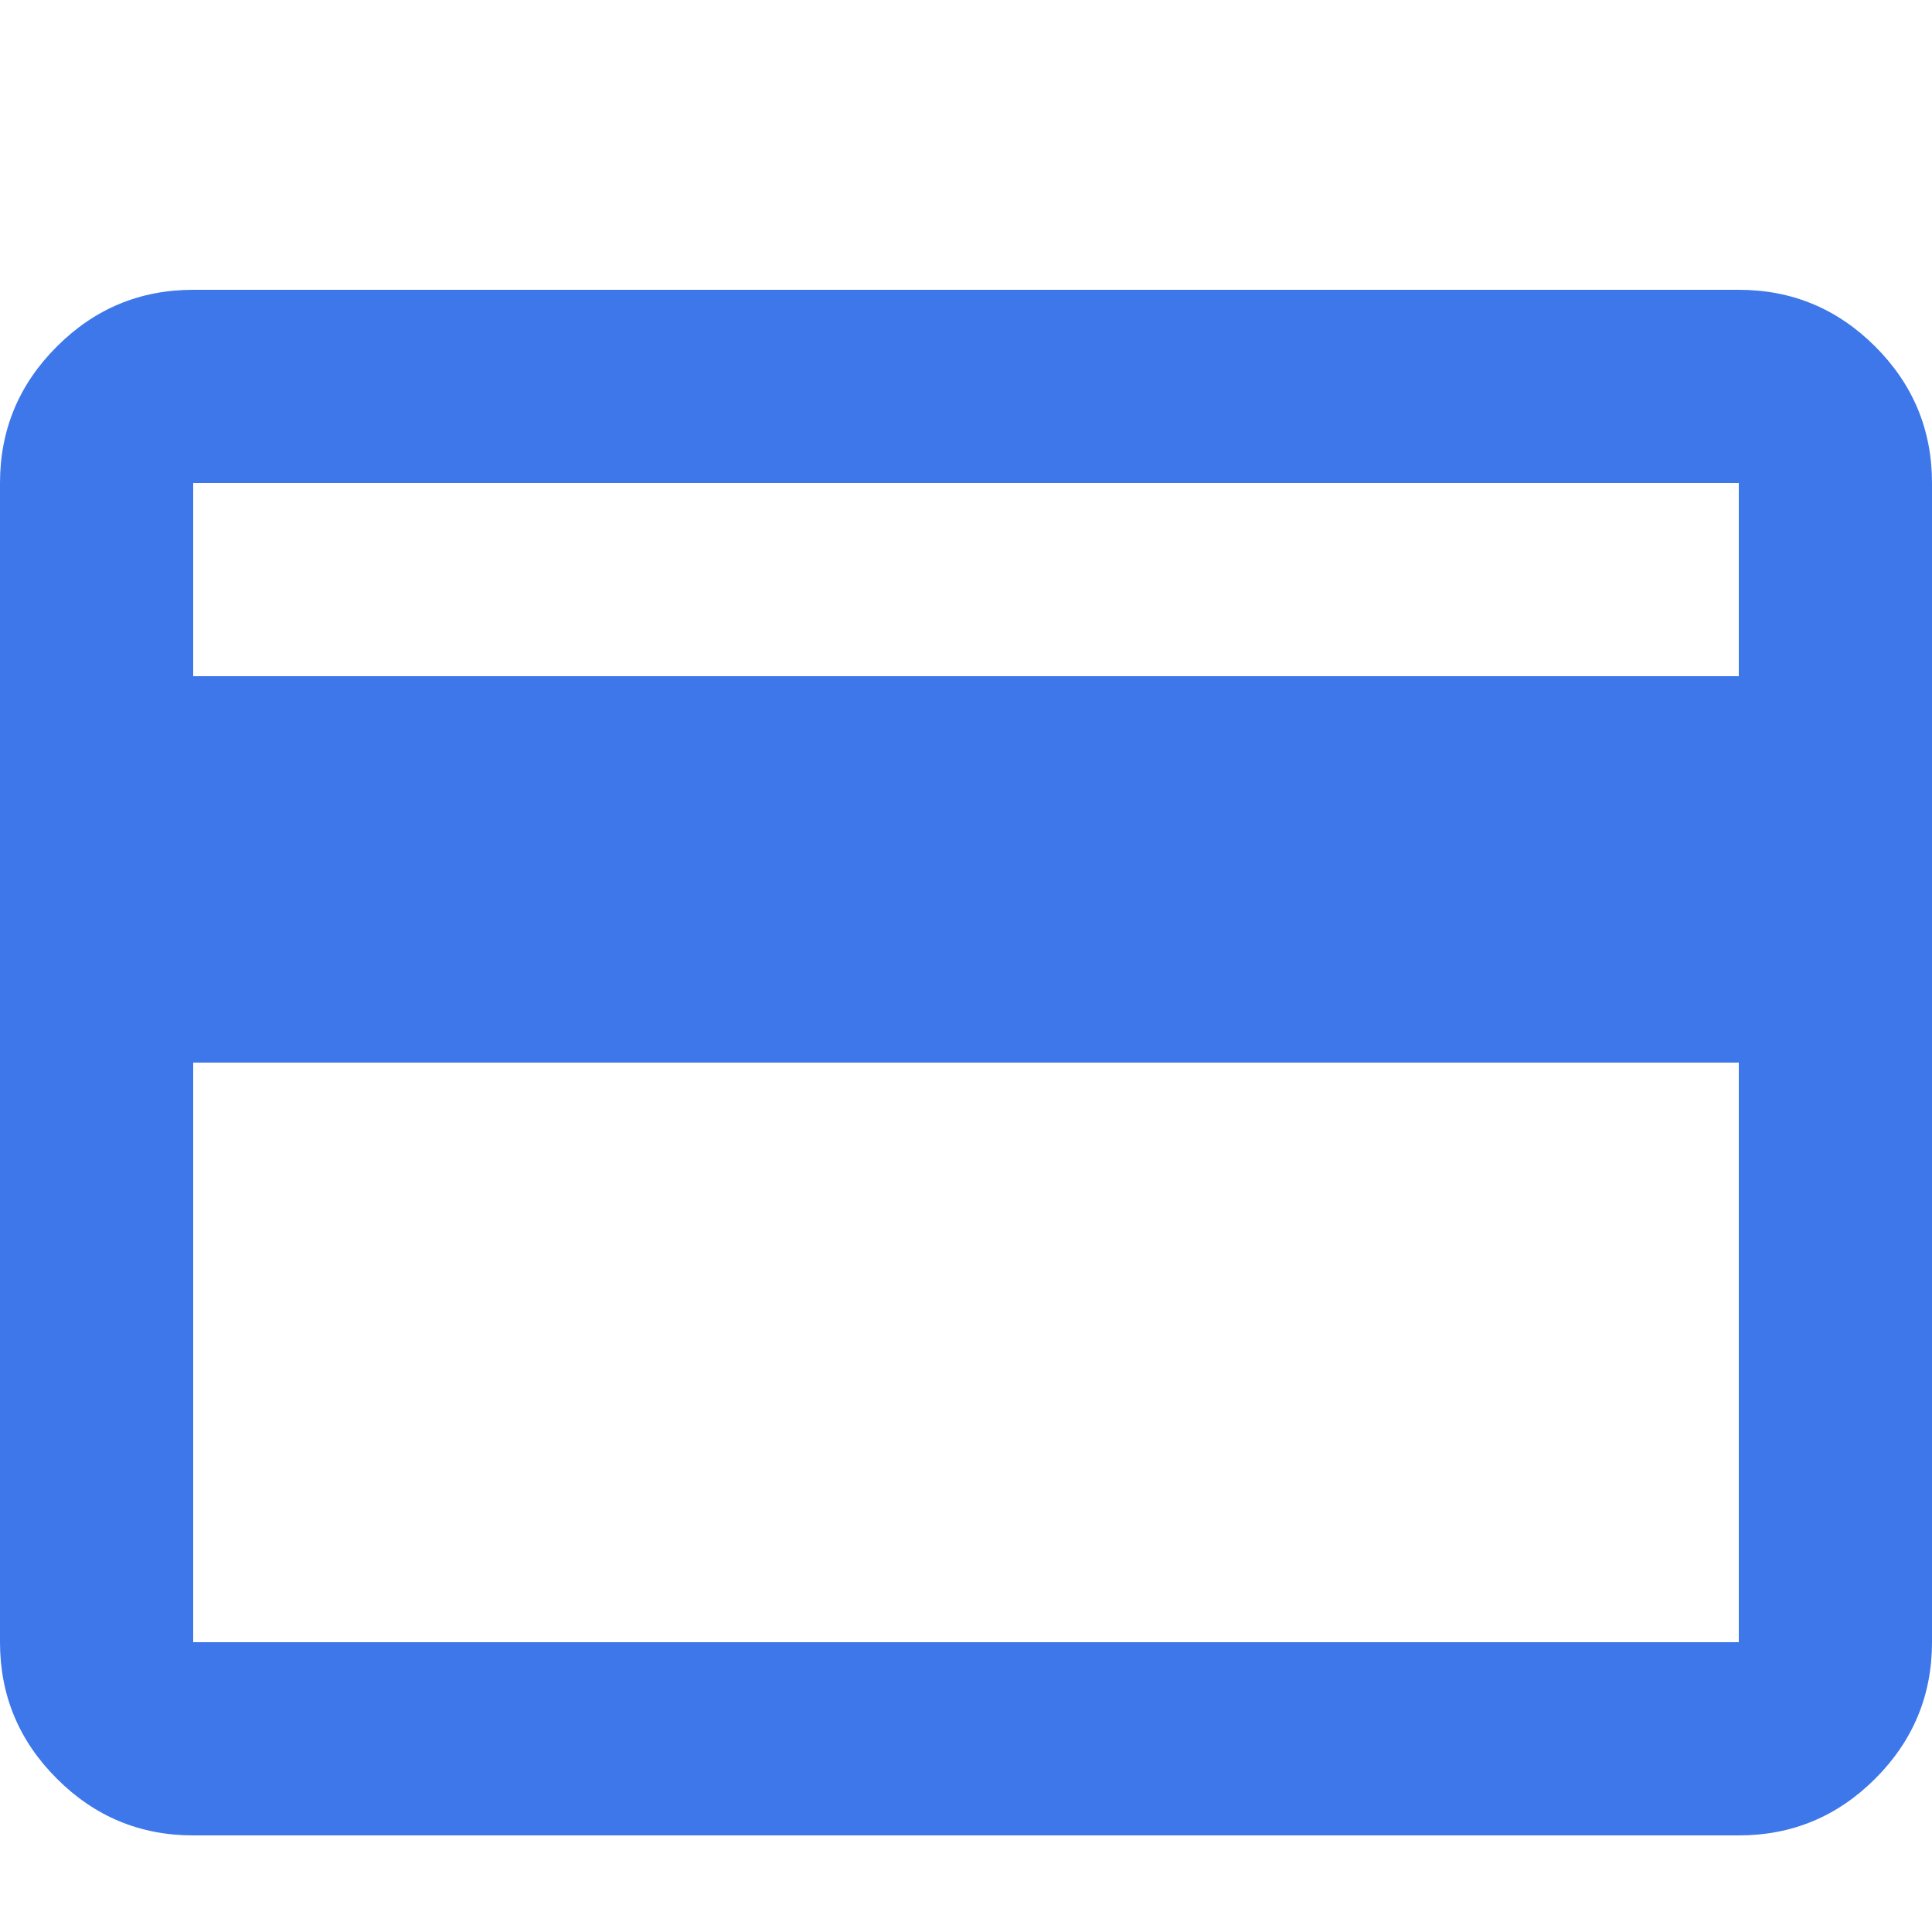
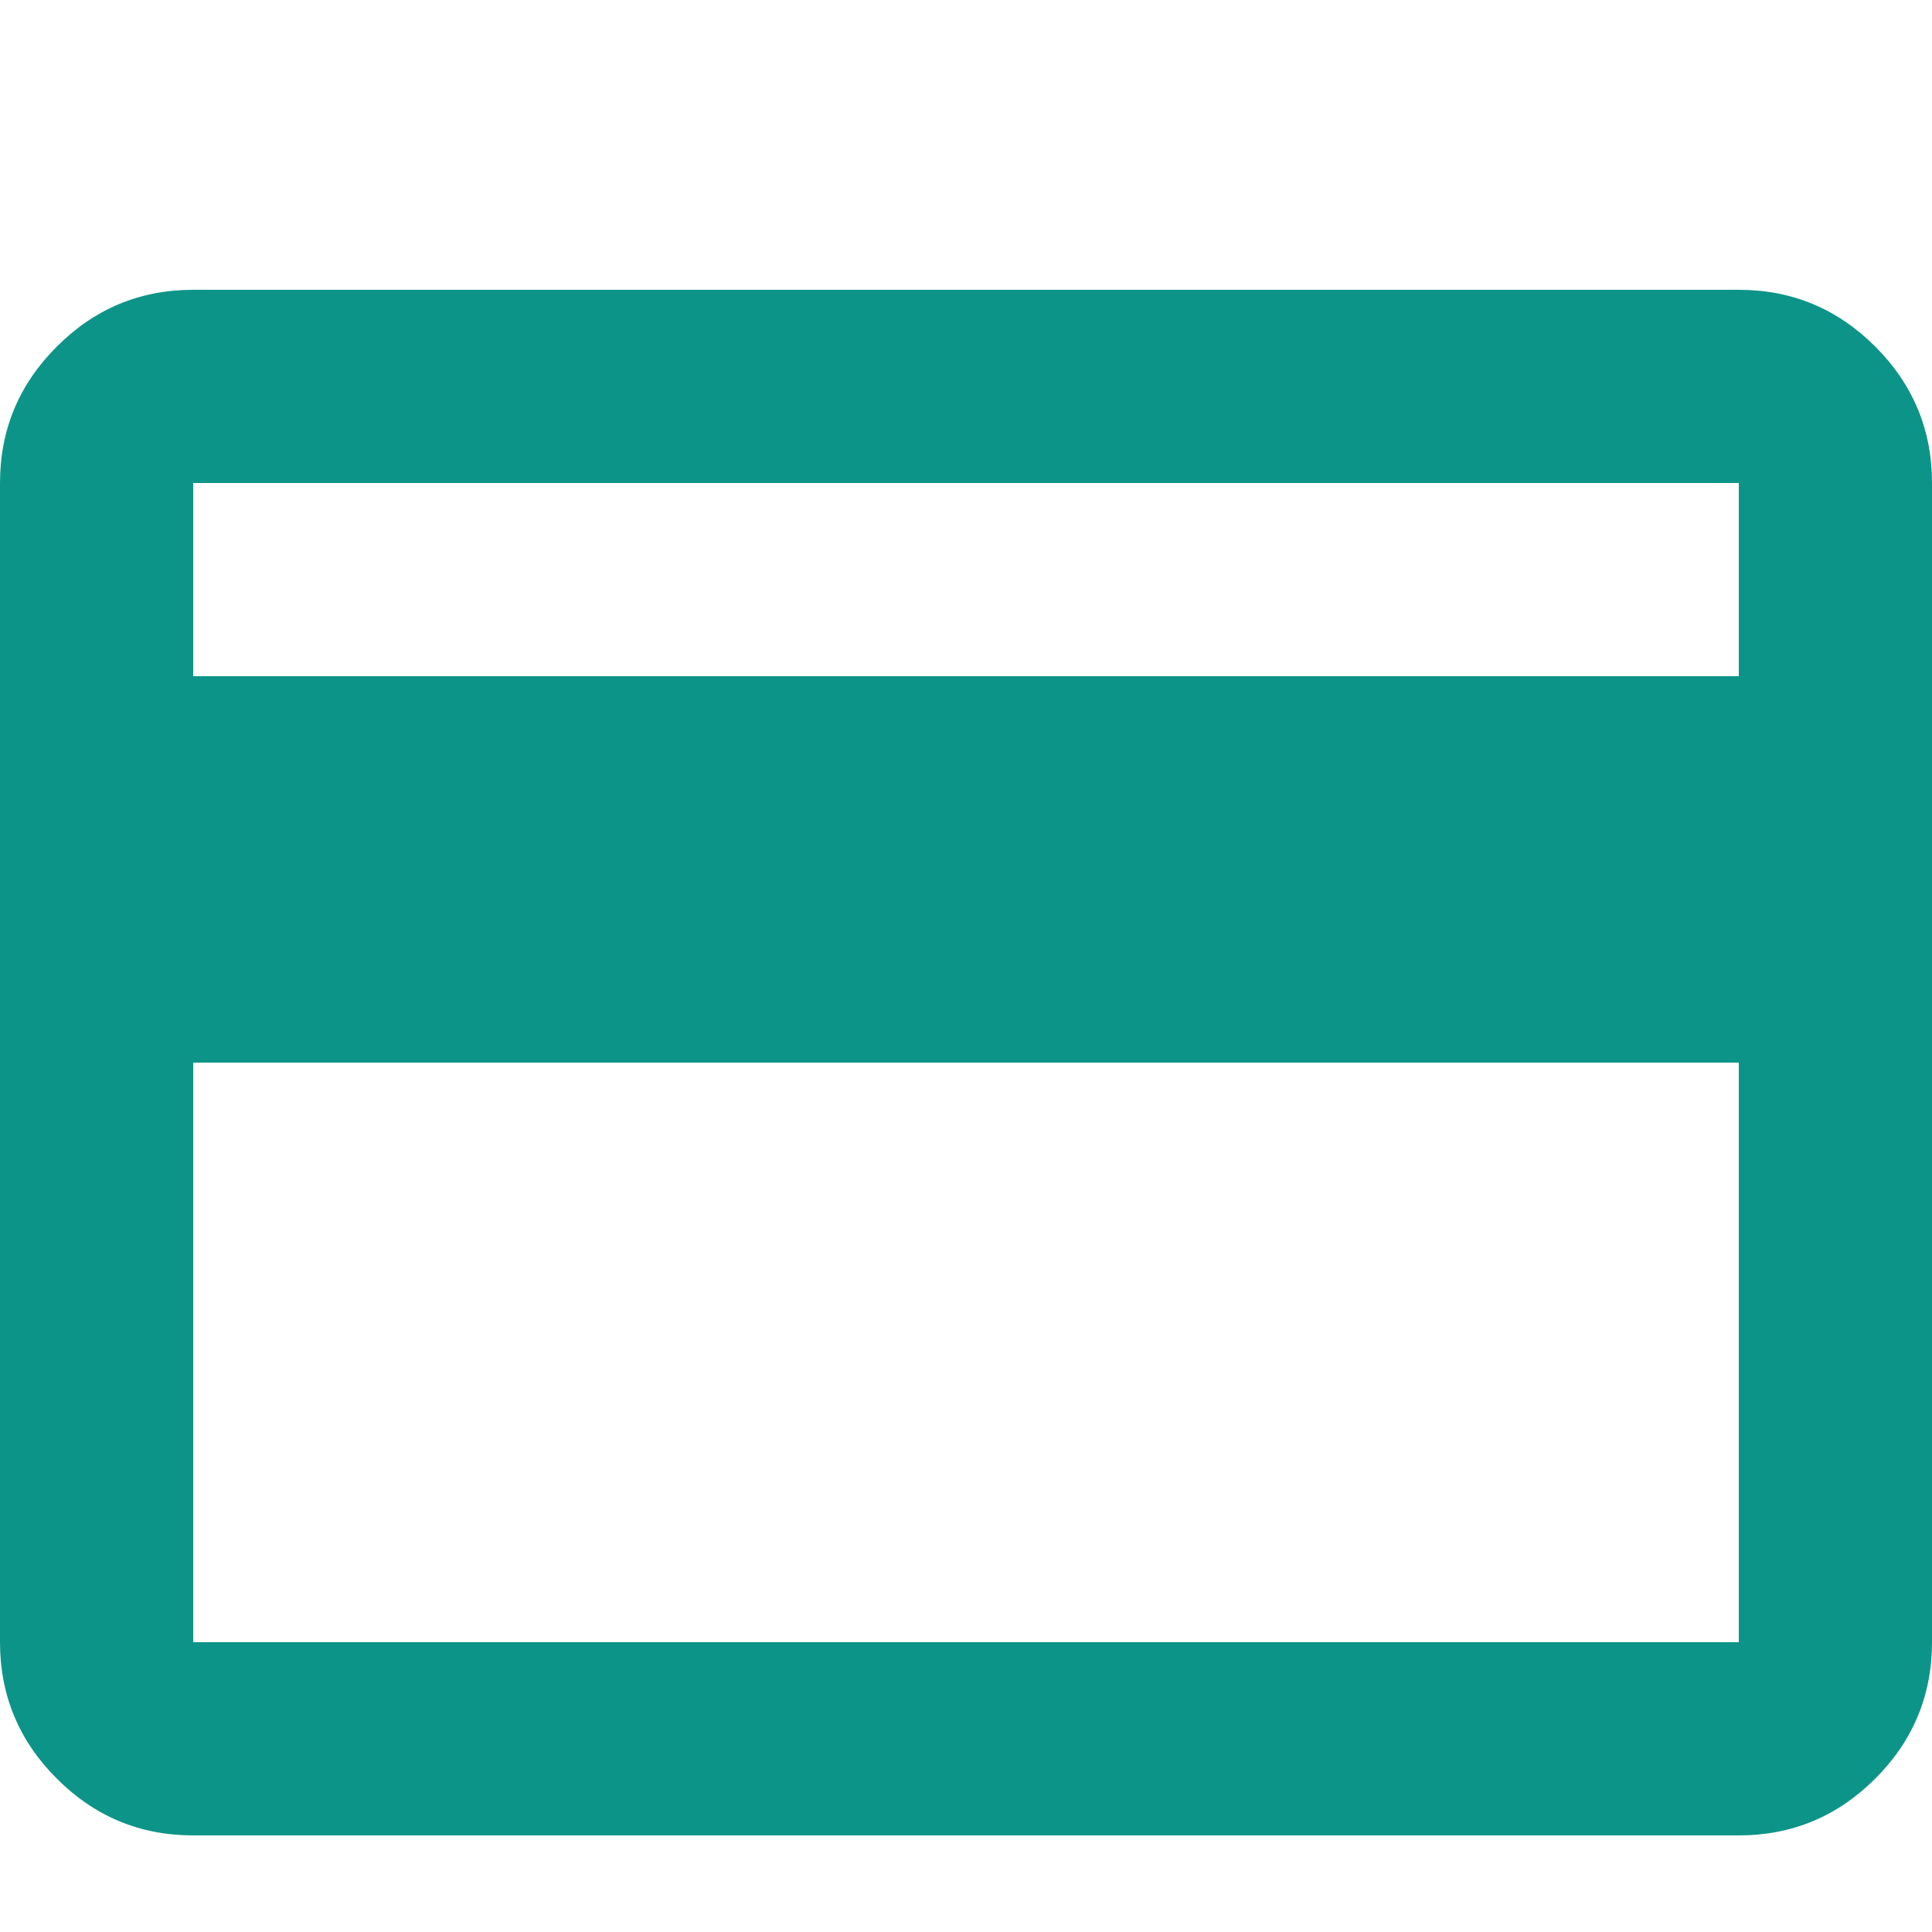
<svg xmlns="http://www.w3.org/2000/svg" width="25" height="25" viewBox="0 -3 20 20" fill="none">
-   <path d="M20 2V14C20 14.55 19.804 15.021 19.413 15.412C19.021 15.804 18.55 16 18 16H2C1.45 16 0.979 15.804 0.588 15.412C0.196 15.021 0 14.55 0 14V2C0 1.45 0.196 0.979 0.588 0.588C0.979 0.196 1.45 0 2 0H18C18.55 0 19.021 0.196 19.413 0.588C19.804 0.979 20 1.45 20 2ZM2 4H18V2H2V4ZM2 8V14H18V8H2Z" fill="#3D77E9" />
+   <path d="M20 2V14C20 14.55 19.804 15.021 19.413 15.412C19.021 15.804 18.55 16 18 16H2C1.45 16 0.979 15.804 0.588 15.412C0.196 15.021 0 14.55 0 14V2C0 1.45 0.196 0.979 0.588 0.588C0.979 0.196 1.45 0 2 0H18C18.55 0 19.021 0.196 19.413 0.588C19.804 0.979 20 1.45 20 2ZM2 4H18V2H2V4ZM2 8V14H18V8H2Z" fill="#0D9488" />
</svg>
